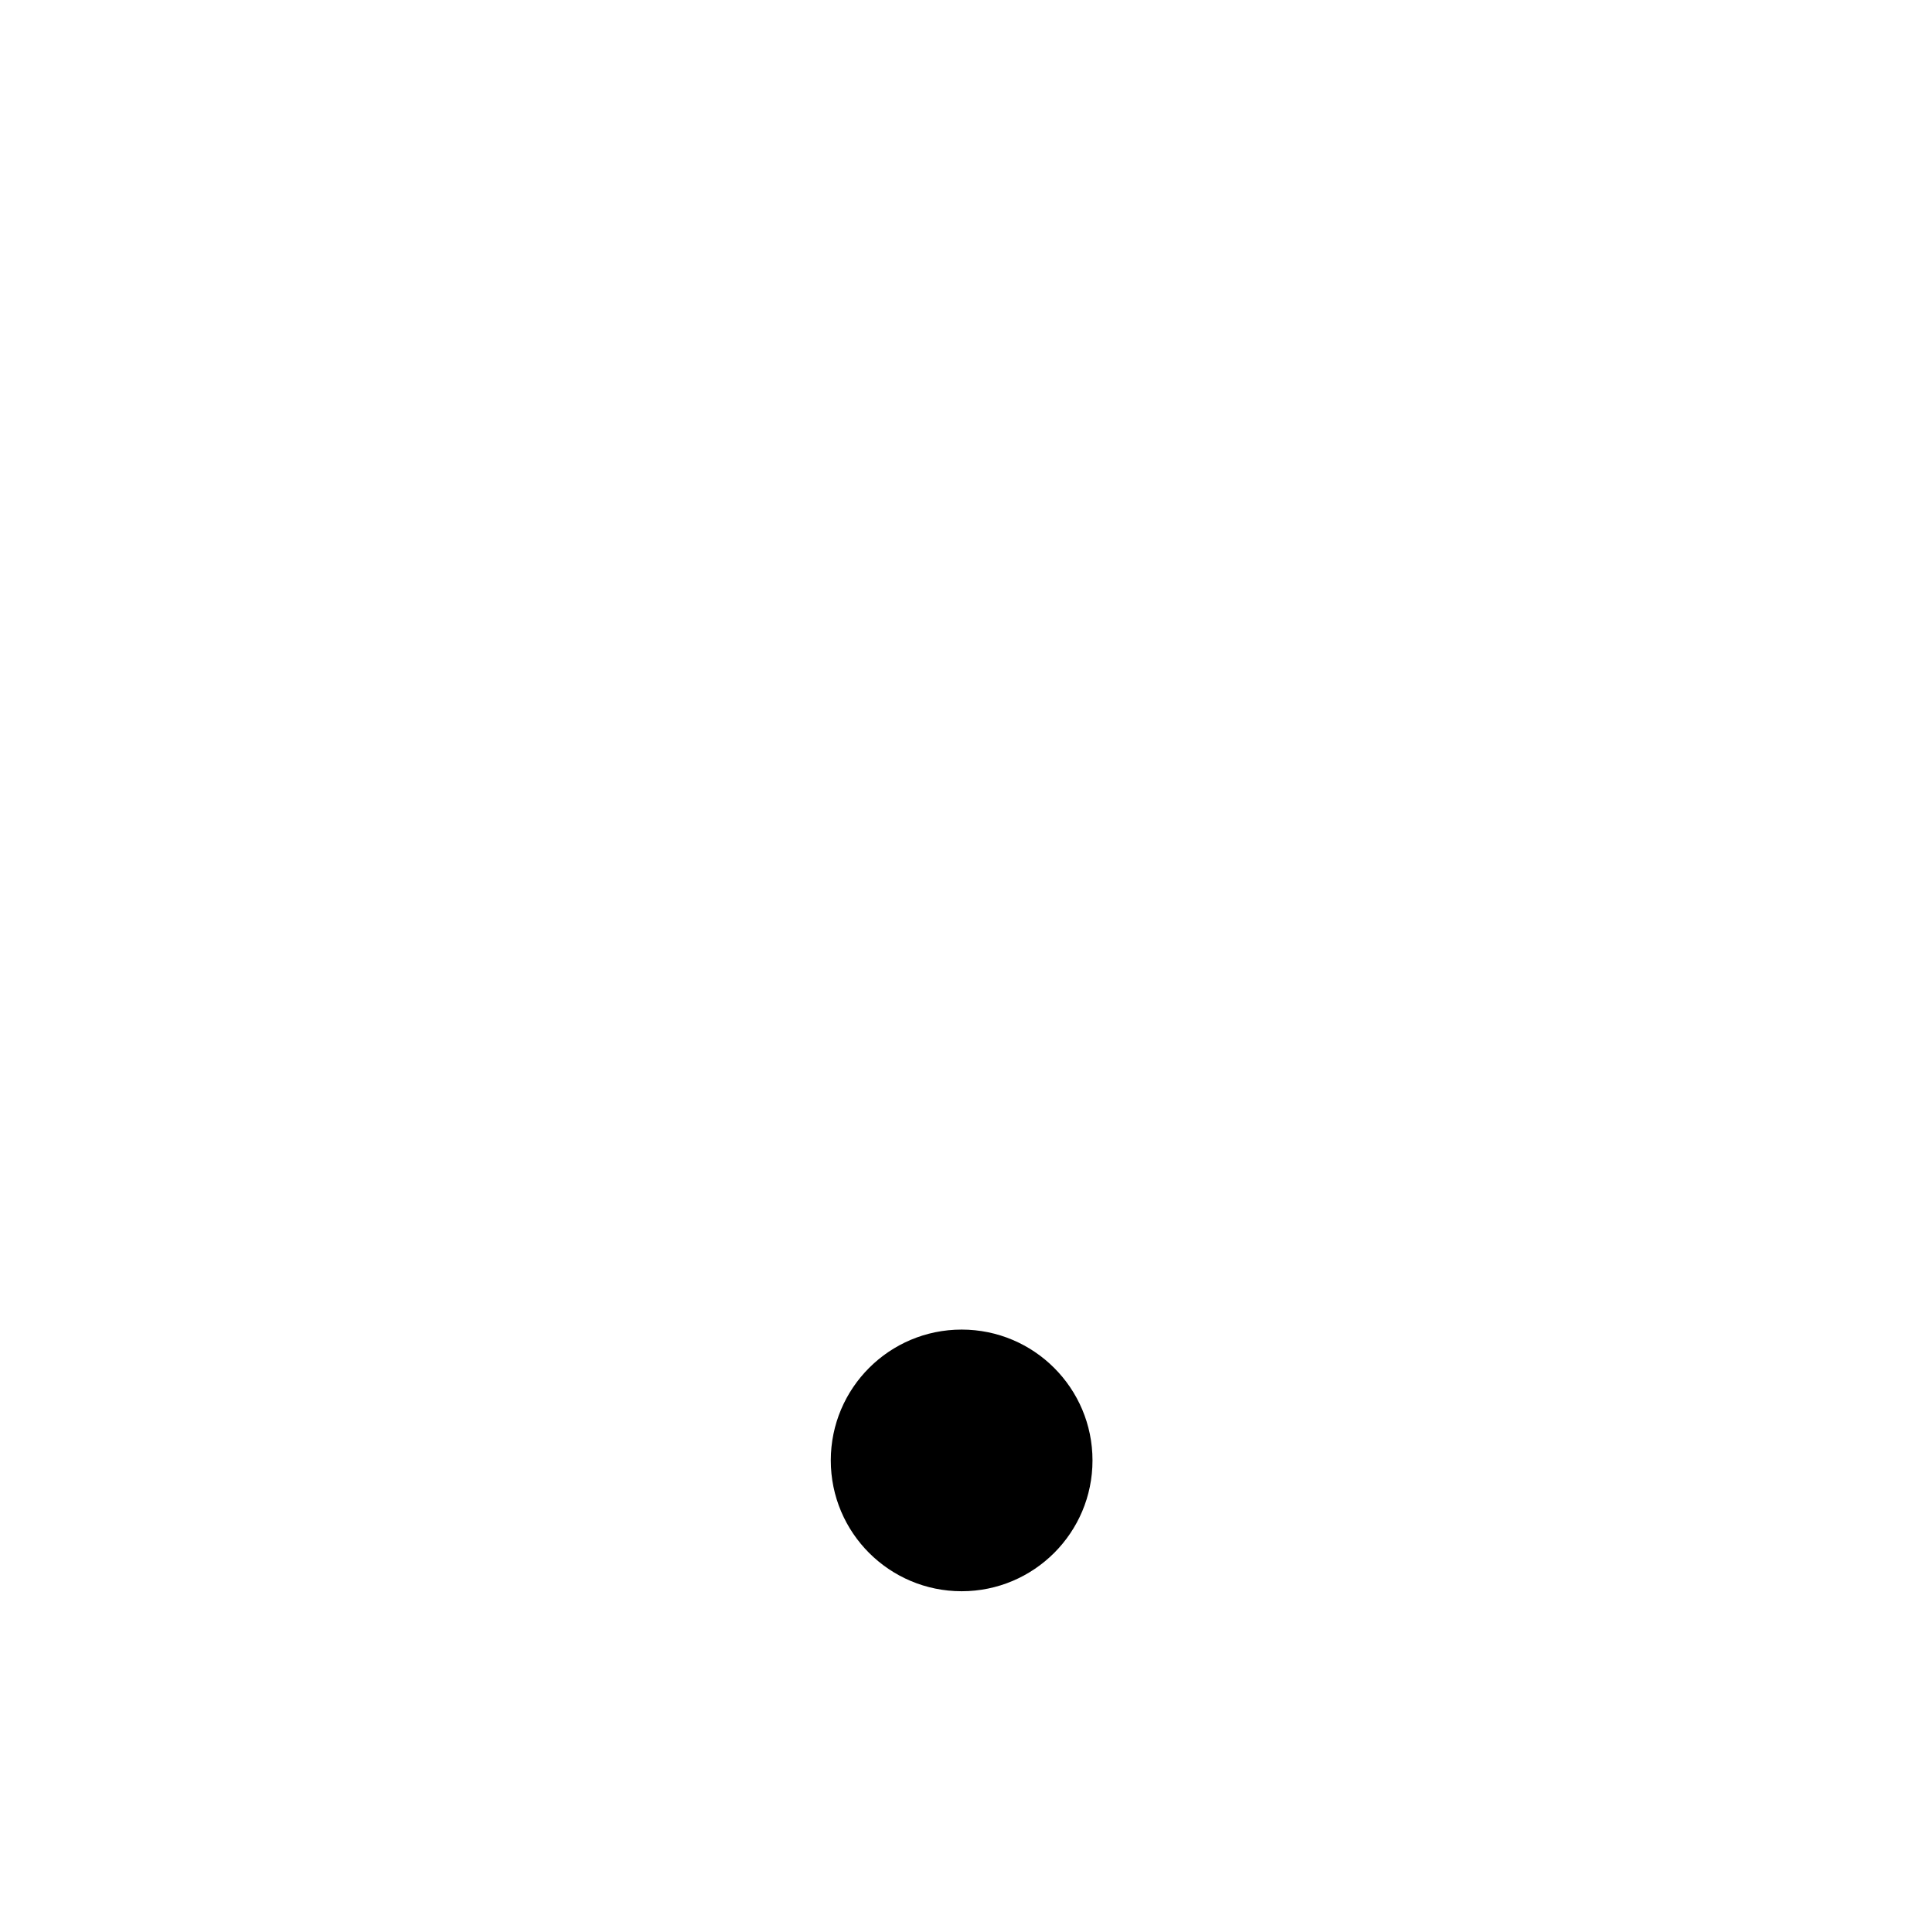
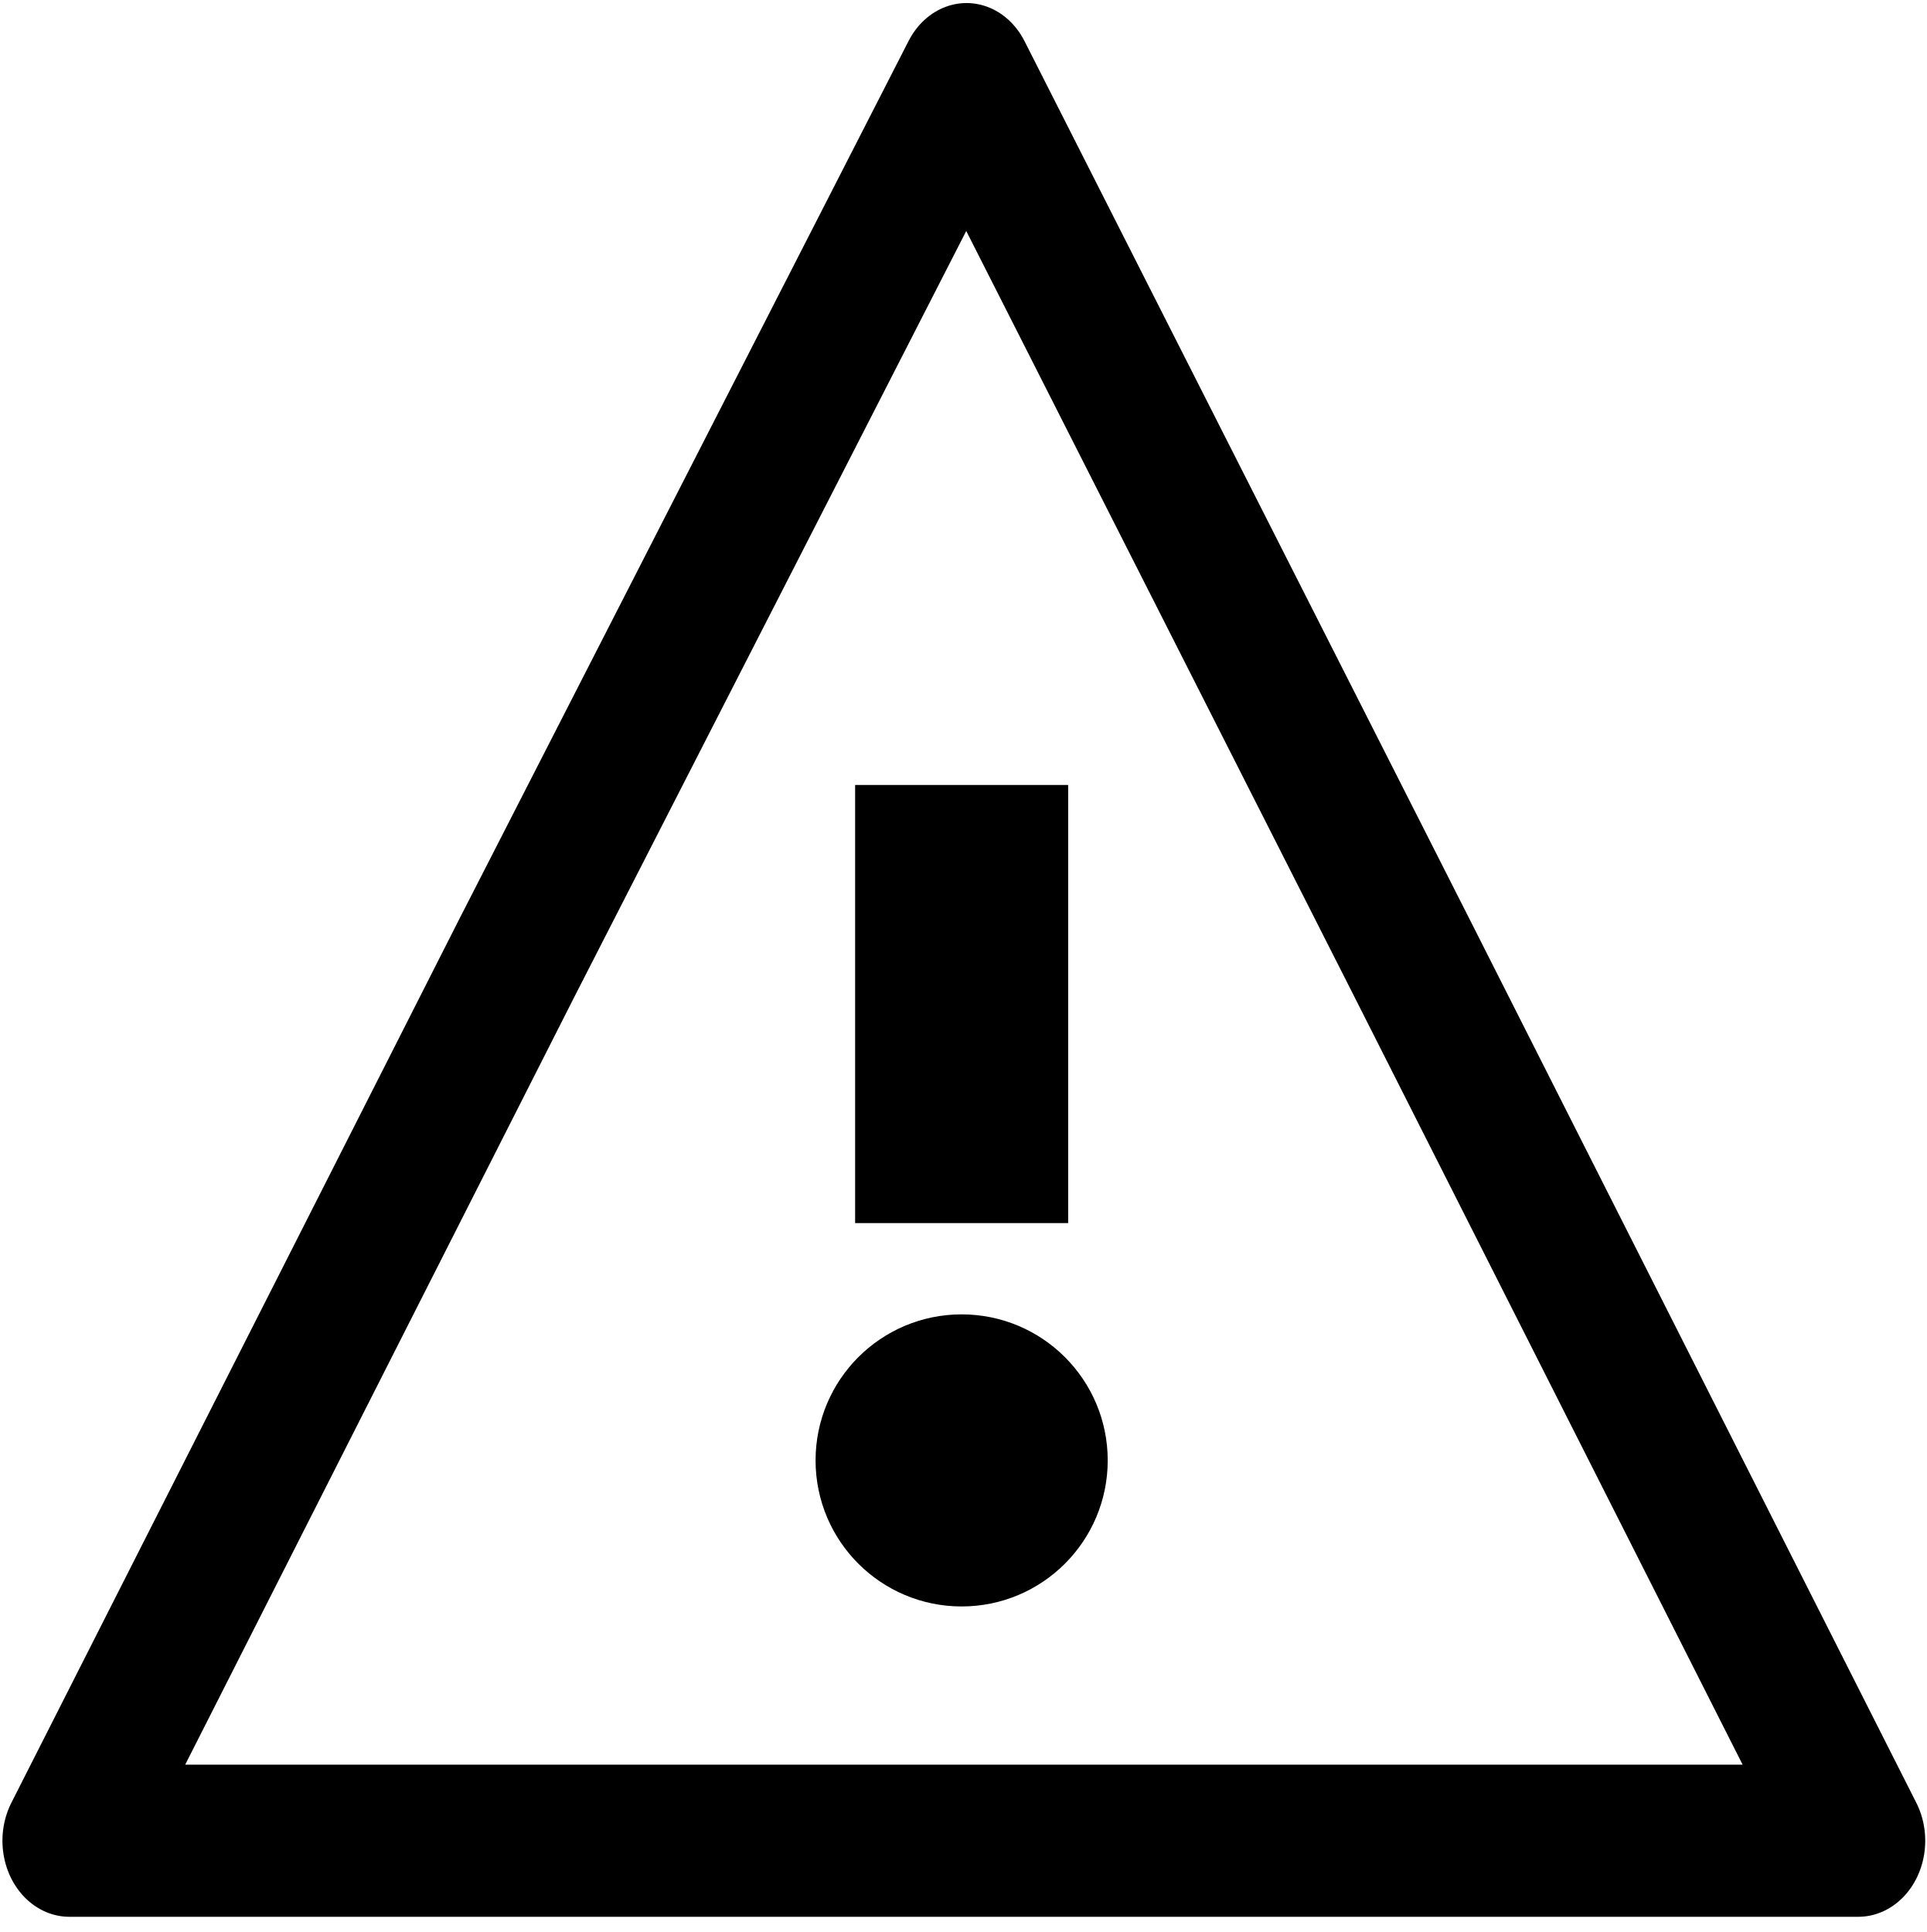
<svg xmlns="http://www.w3.org/2000/svg" viewBox="0 0 63.3 63.5">
-   <circle cx="31.6" cy="48" r="4.3" />
-   <path d="M31.6 25.8v14.4z" style="stroke-width:7" />
-   <path d="M85.3 66H18.5l16.7-29L52 8.1l16.7 29Z" style="fill:none;stroke-width:5;stroke-linejoin:round" transform="matrix(.88 0 0 1 -14 -5.5)" />
+   <circle stroke="black" cx="31.6" cy="48" r="4.3" />
+   <path stroke="black" d="M31.6 25.8v14.4z" style="stroke-width:7" />
+   <path stroke="black" d="M85.3 66H18.5l16.7-29L52 8.1l16.7 29Z" style="fill:none;stroke-width:5;stroke-linejoin:round" transform="matrix(.88 0 0 1 -14 -5.5)" />
</svg>
